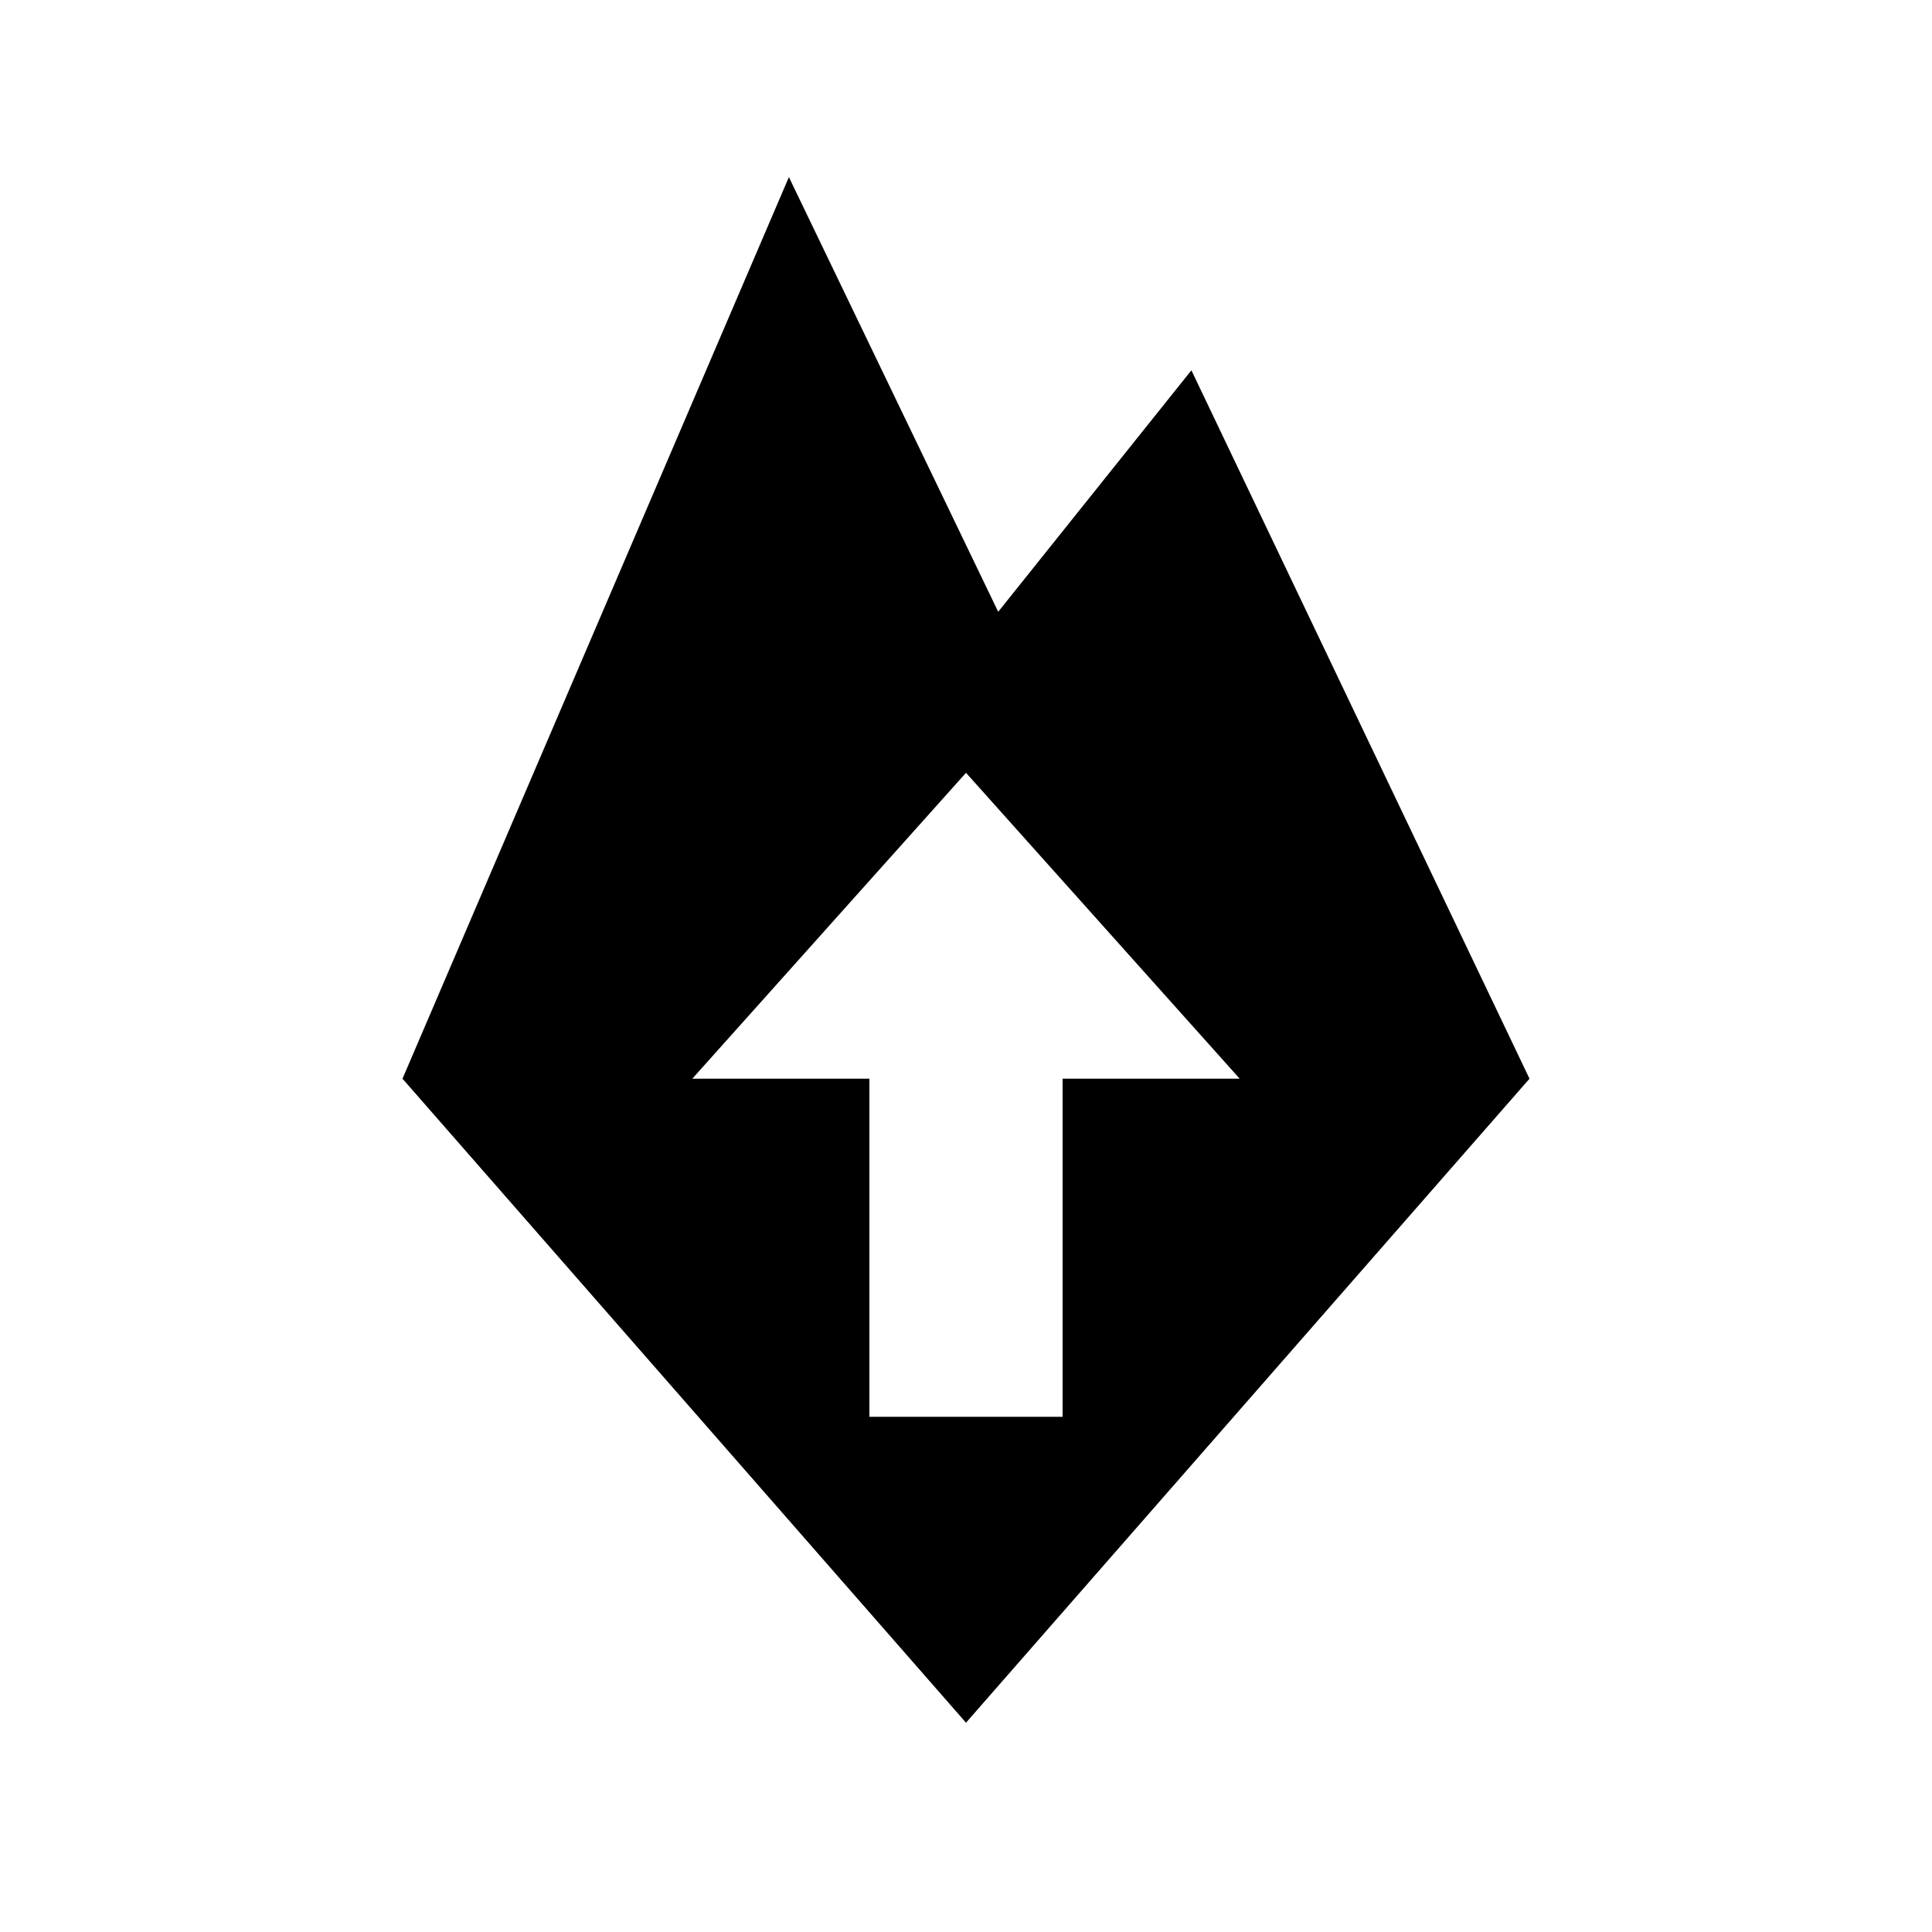
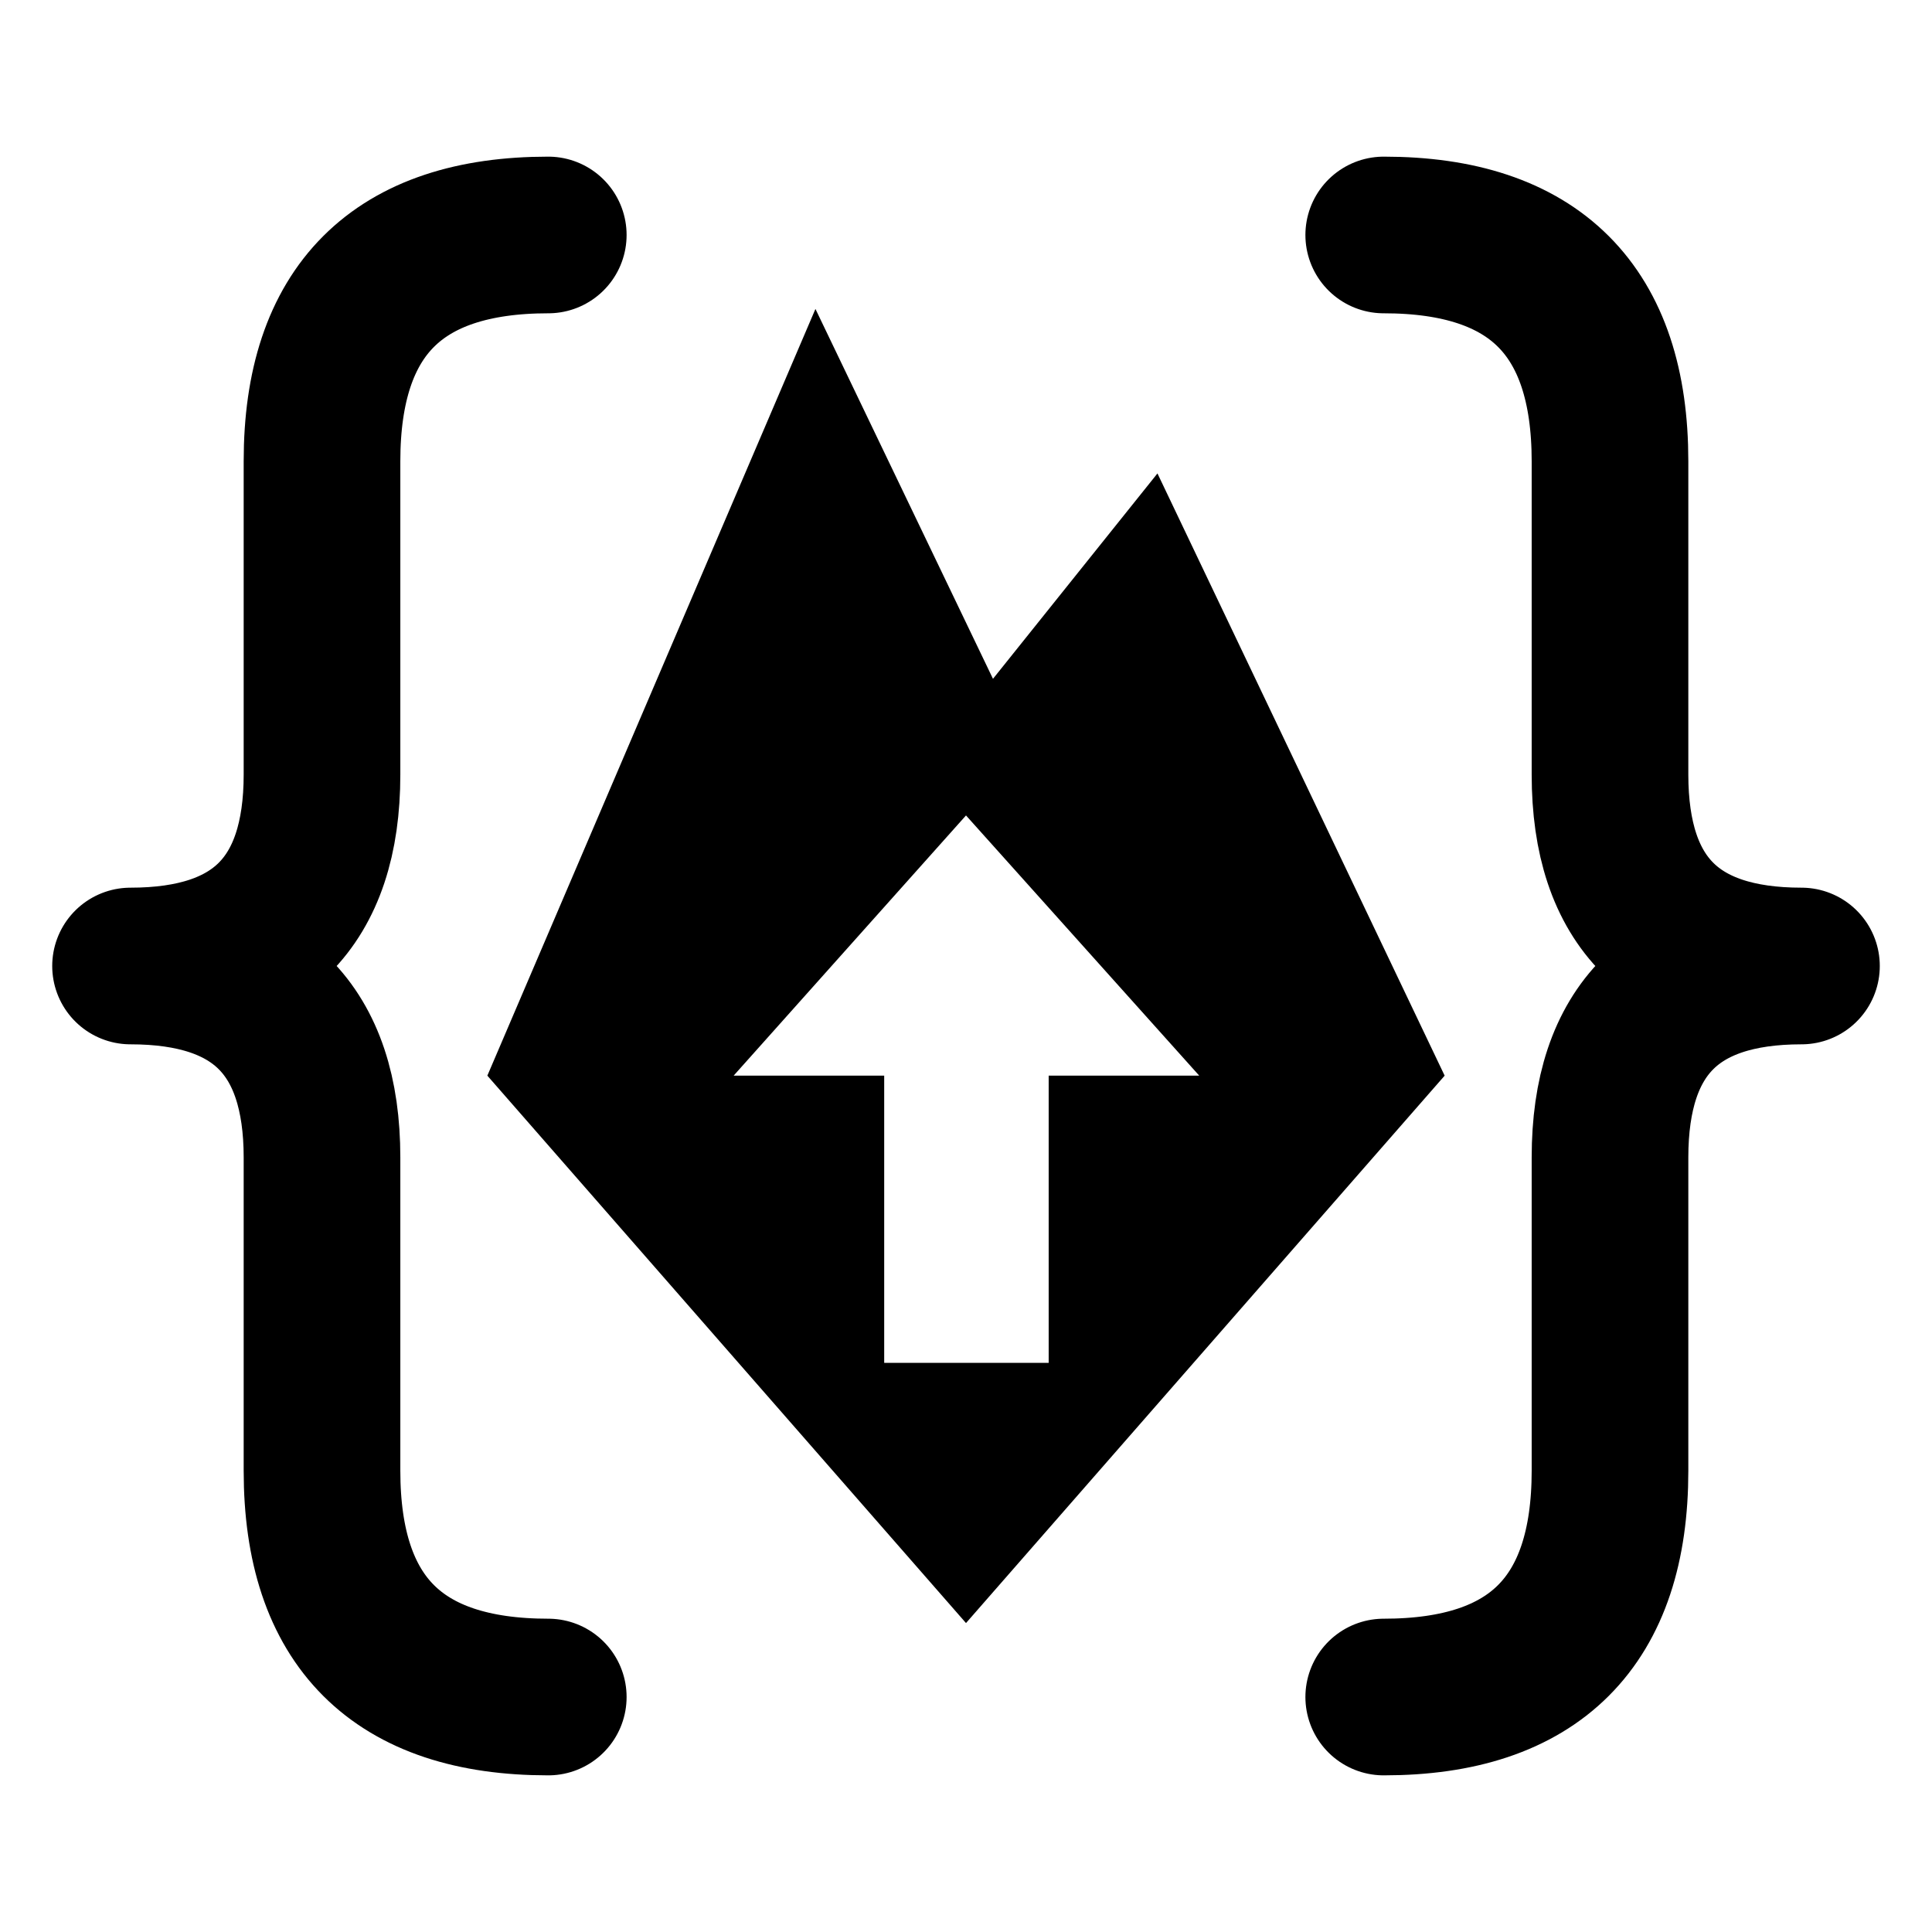
- <svg xmlns="http://www.w3.org/2000/svg" viewBox="0 0 24 24" width="24" height="24">
-   <path fill="currentColor" fill-rule="evenodd" d="M9.8 2.2 12.4 7.6 14.8 4.6 19 13.4 12 21.4 5 13.4Z            M12 9.6 8.6 13.4h2.2v4.2h2.4v-4.2h2.2Z" />
+ <svg xmlns="http://www.w3.org/2000/svg" viewBox="0.9 0.9 22.2 22.2" width="24" height="24">
+   <g fill="none" stroke="currentColor" stroke-width="1.8" stroke-linecap="round" stroke-linejoin="round">
+     <path d="M7.2 3.6 Q4.6 3.6 4.6 6.2 L4.6 9.8 Q4.6 12 2.4 12              Q4.6 12 4.6 14.2 L4.6 17.8 Q4.6 20.4 7.2 20.4" />
+     <path d="M16.8 3.6 Q19.4 3.6 19.4 6.2 L19.4 9.8 Q19.4 12 21.6 12              Q19.4 12 19.4 14.2 L19.4 17.8 Q19.4 20.4 16.8 20.4" />
+   </g>
+   <path fill="currentColor" fill-rule="evenodd" d="M10.27 4.45 12.31 8.7 14.2 6.34 17.5 13.26 12 19.55 6.5 13.26Z            M12 10.27 9.33 13.26h1.73v3.3h1.89v-3.3h1.73Z" />
</svg>
